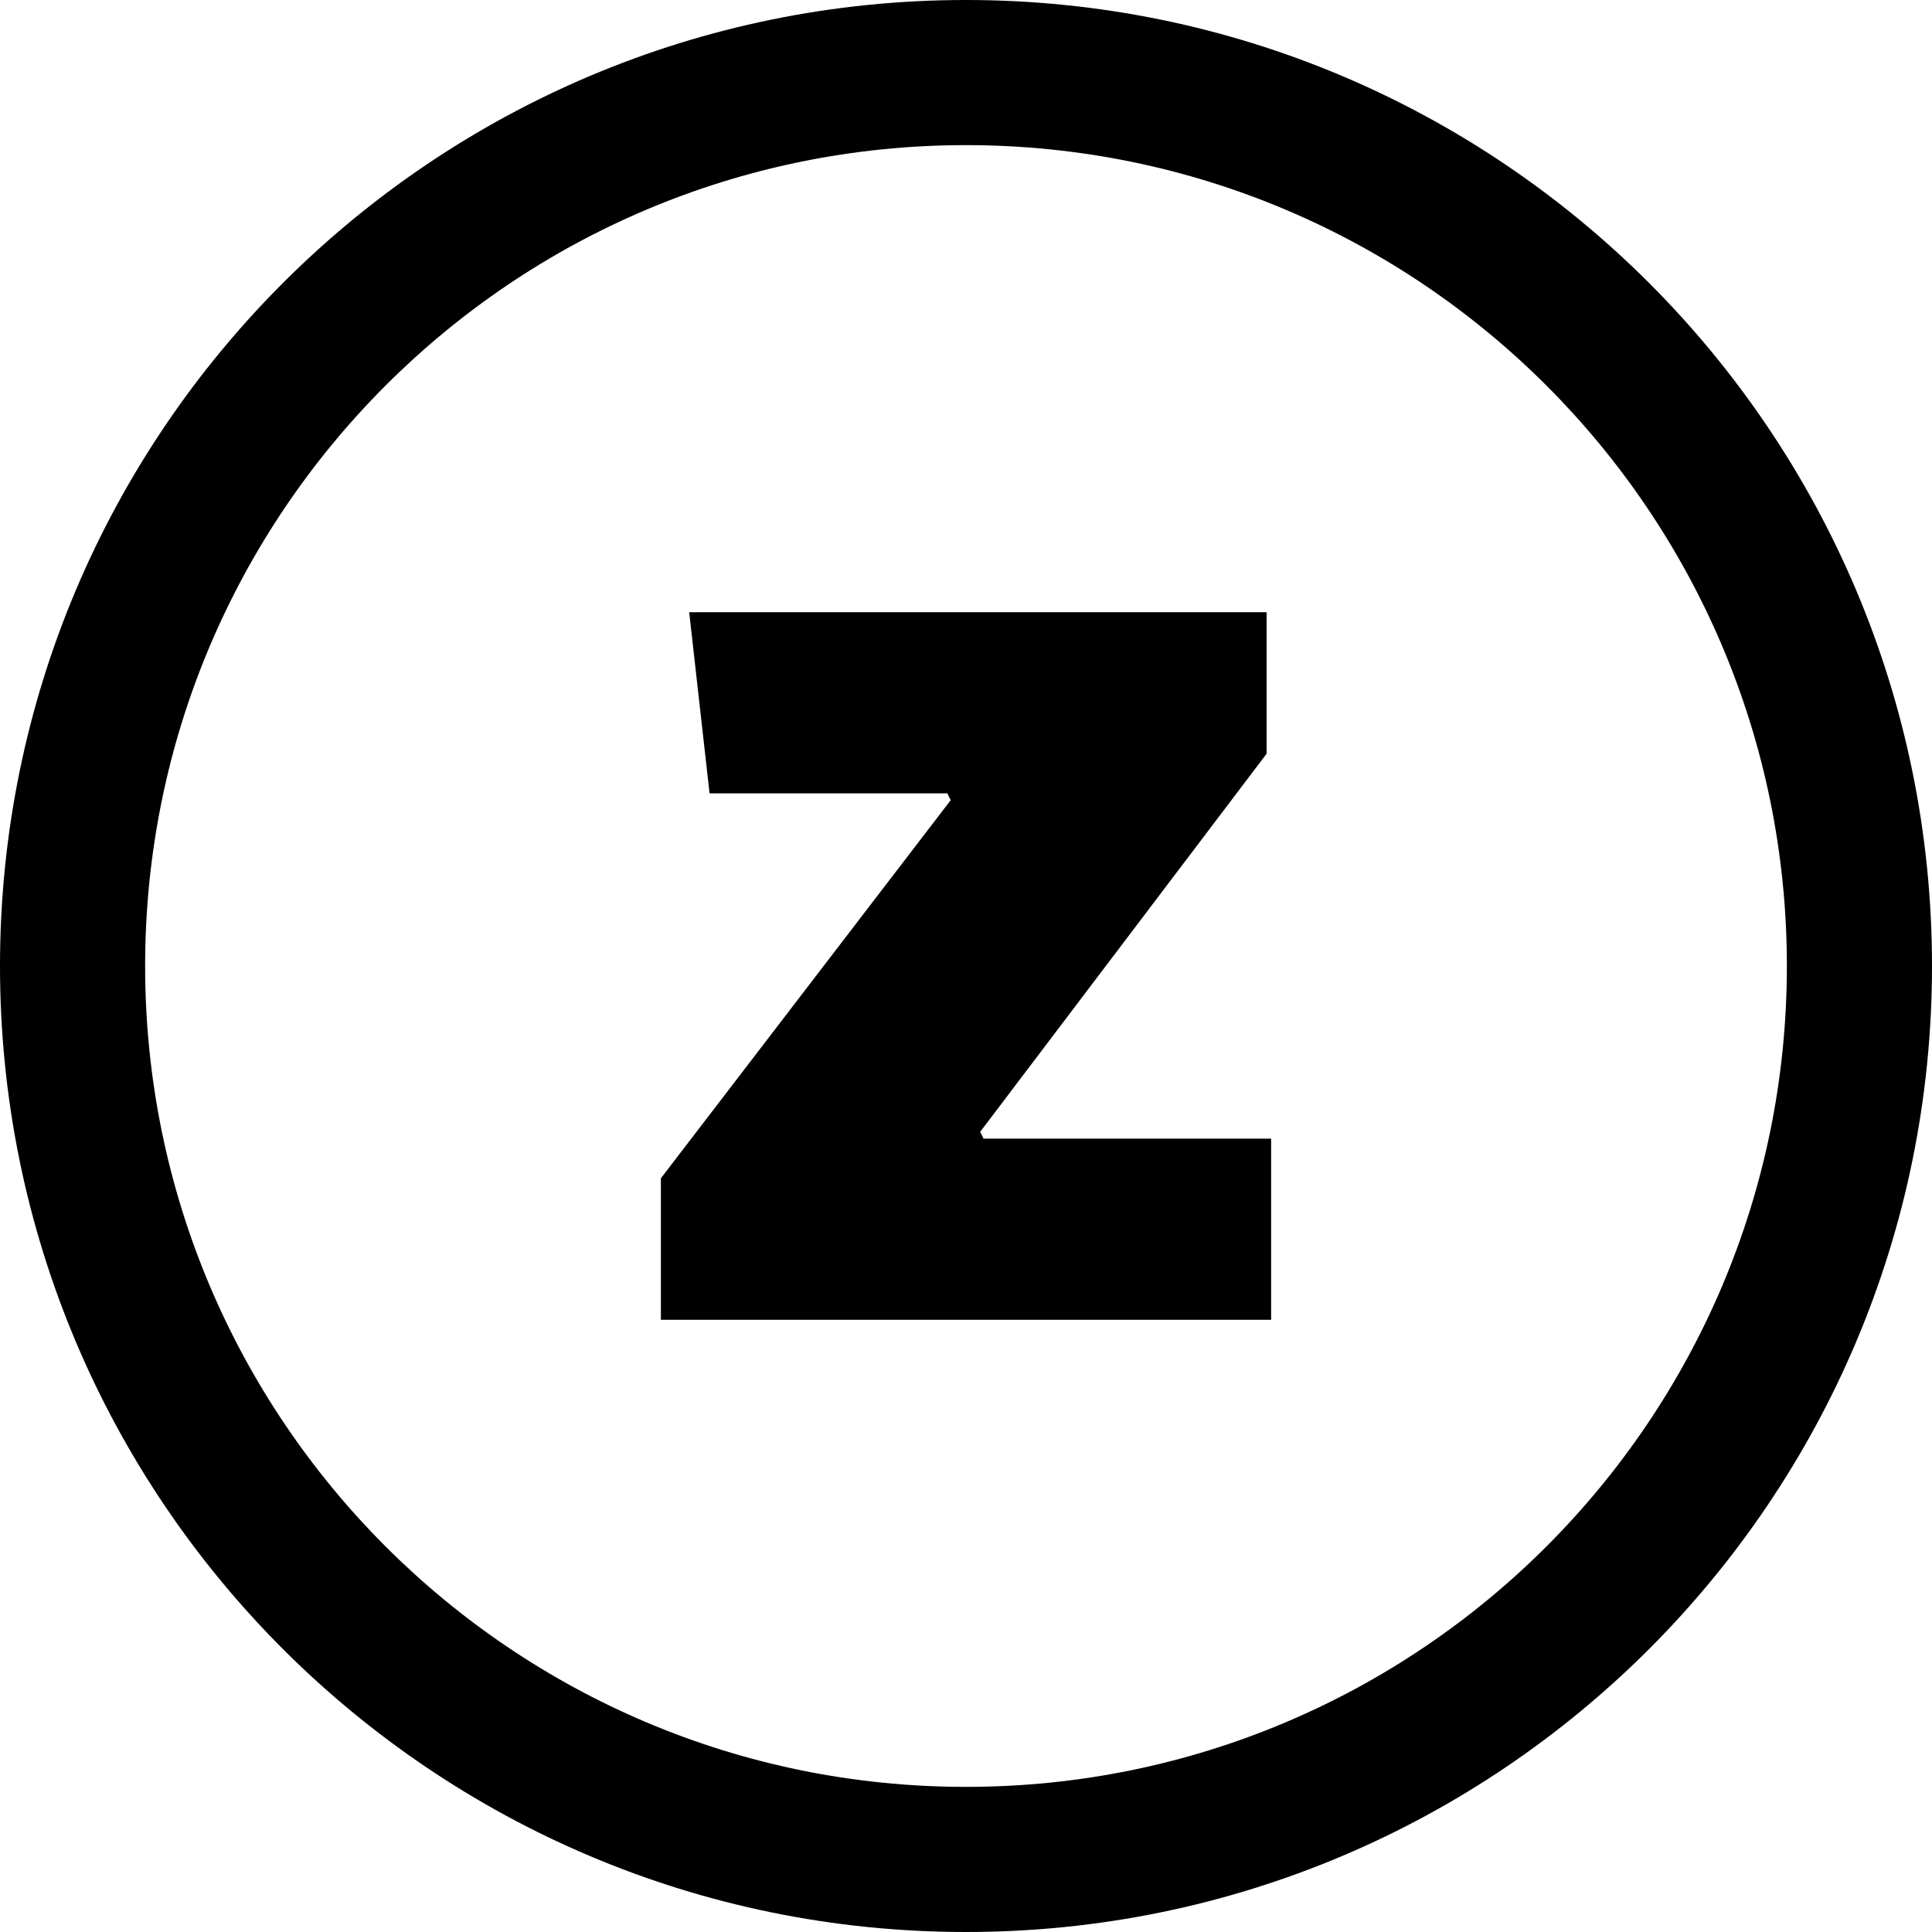
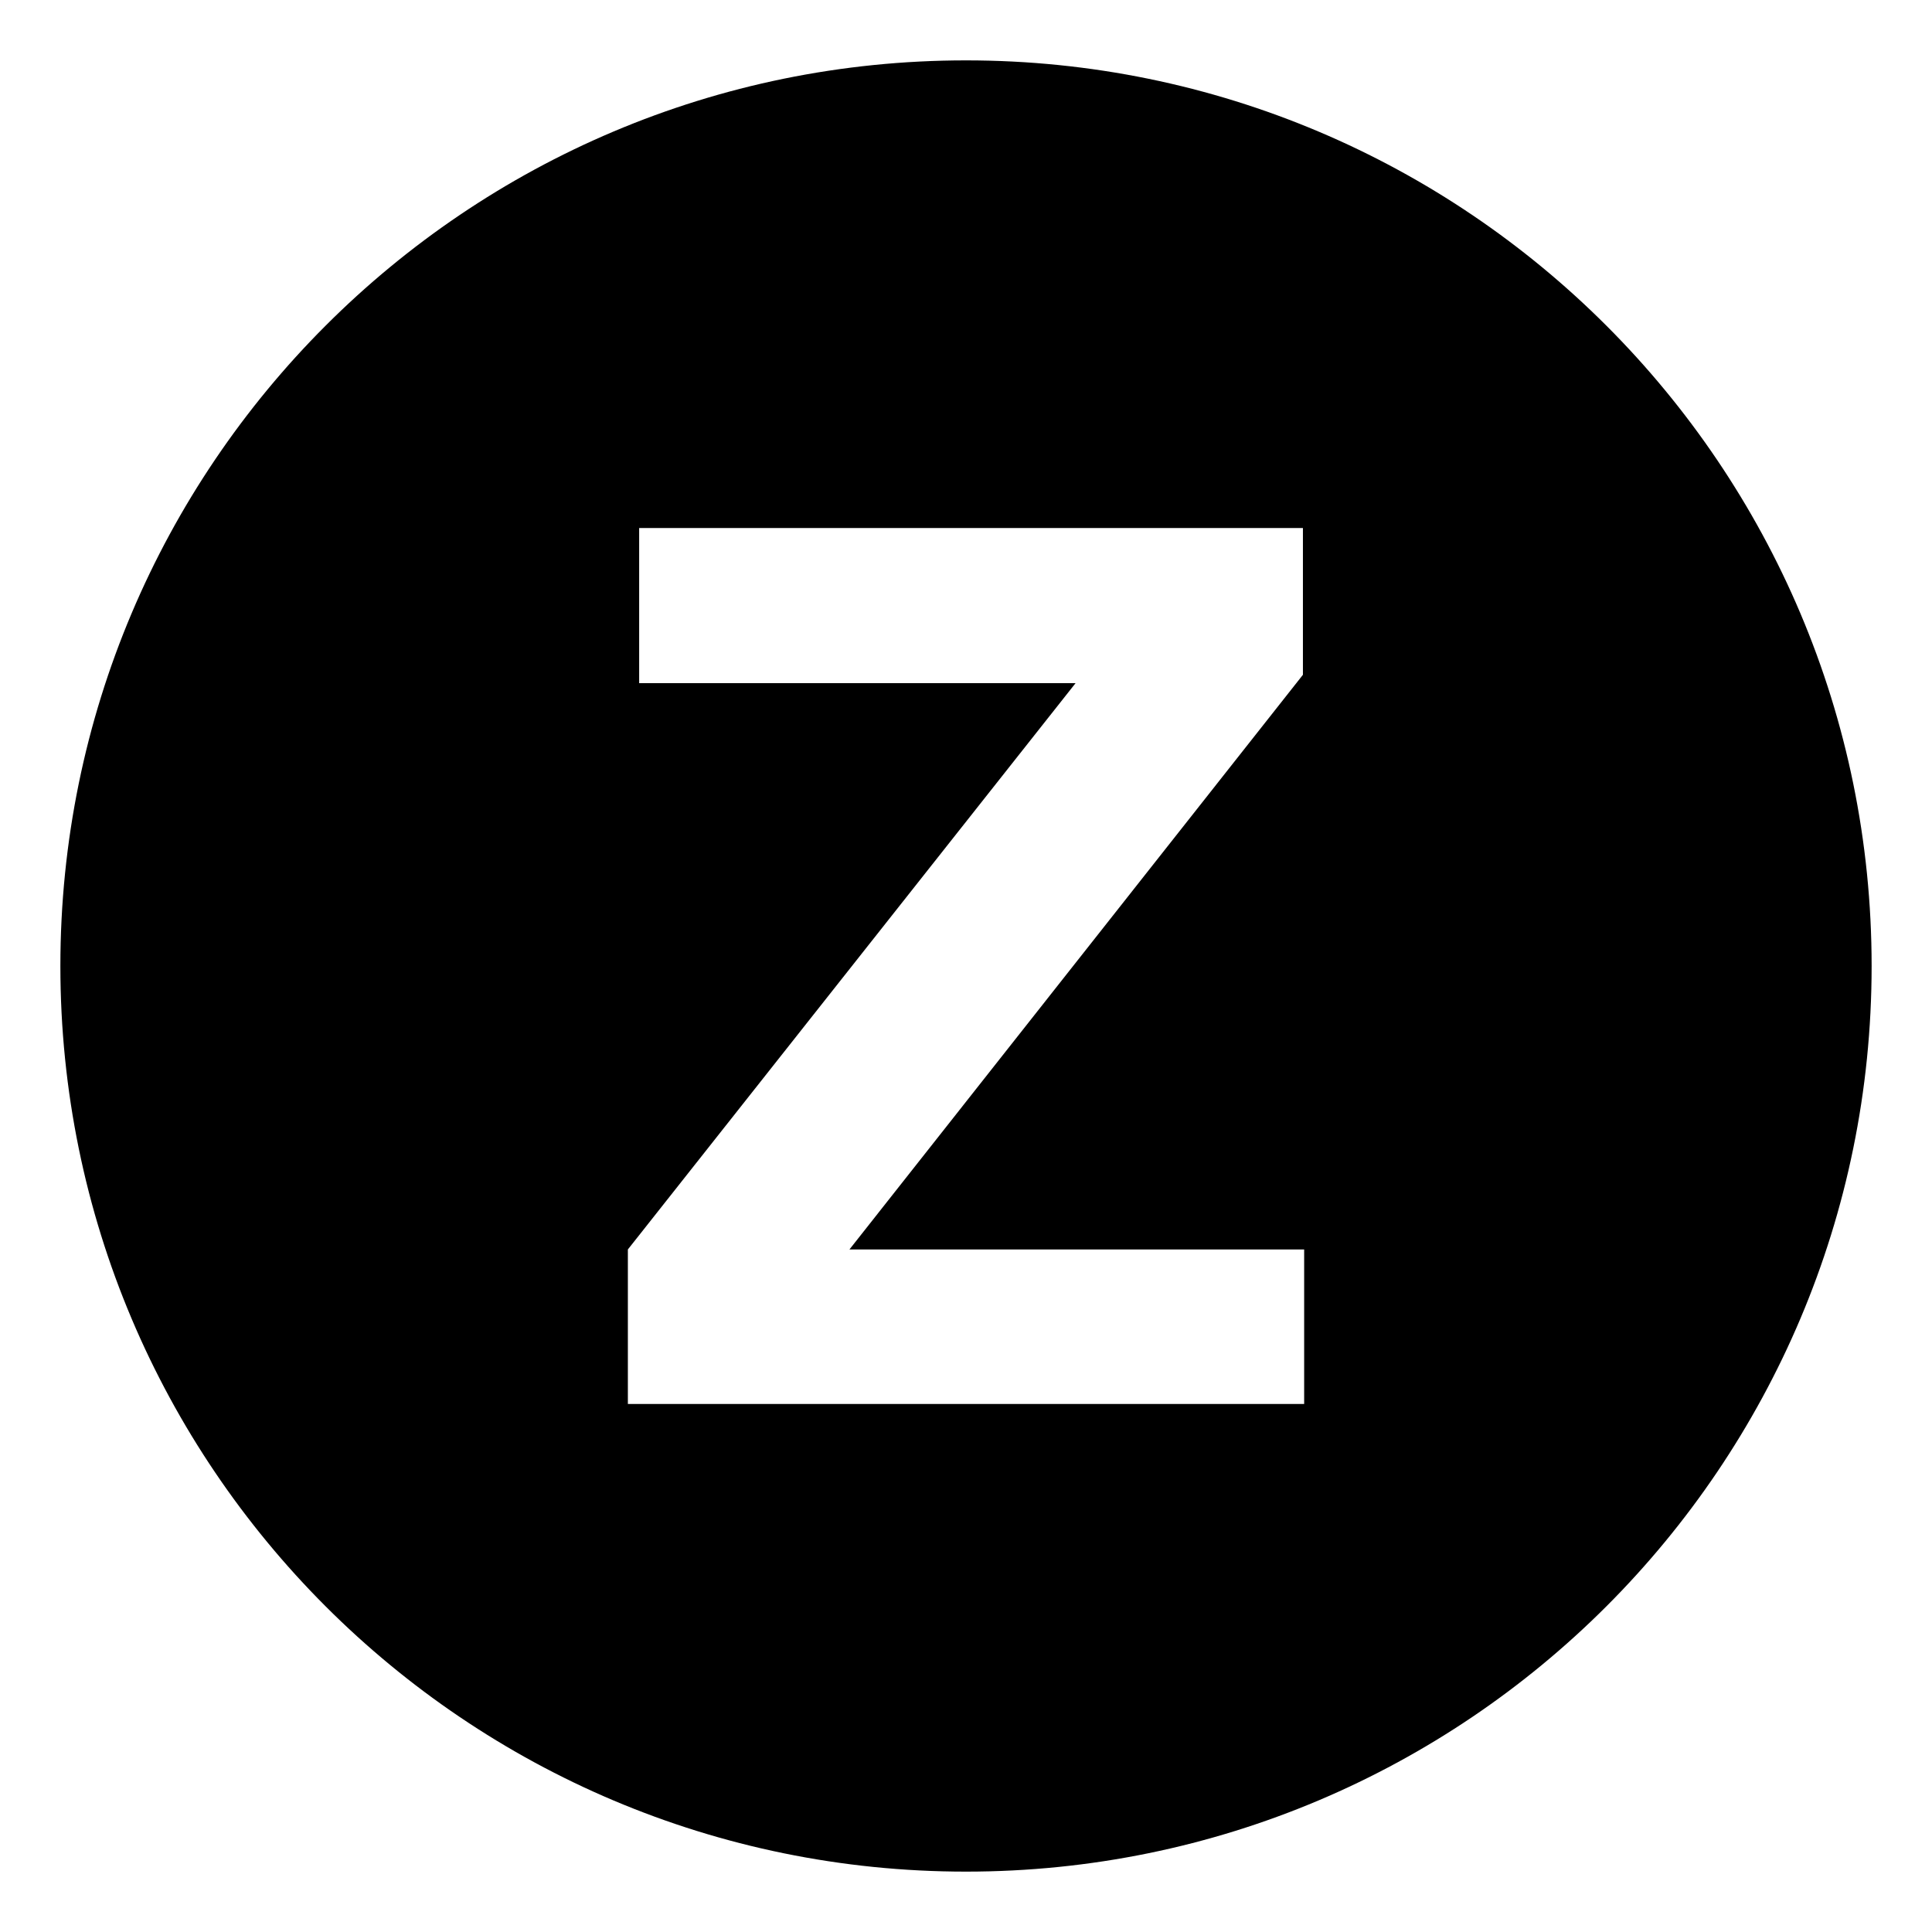
- <svg xmlns="http://www.w3.org/2000/svg" shape-rendering="geometricPrecision" text-rendering="geometricPrecision" image-rendering="optimizeQuality" fill-rule="evenodd" clip-rule="evenodd" viewBox="0 0 512 512">
-   <path style="fill:#000000;" d="M256.002 0c70.69 0 134.691 28.658 181.017 74.985C483.343 121.308 512 185.312 512 256.002s-28.657 134.688-74.981 181.017C390.69 483.343 326.692 512 256.002 512s-134.694-28.657-181.017-74.981C28.658 390.693 0 326.692 0 256.002s28.658-134.694 74.985-181.02C121.308 28.658 185.312 0 256.002 0zm80.859 349.763H175.143v-37.505l76.807-100.213-.901-1.799h-63.007l-5.4-48.006h153.02v37.503l-75.909 100.213.898 1.802h76.21v48.005zm72.966-247.586c-39.365-39.365-93.753-63.716-153.825-63.716-60.073 0-114.464 24.351-153.825 63.713-39.365 39.364-63.716 93.755-63.716 153.828 0 60.072 24.351 114.46 63.716 153.825 39.361 39.362 93.752 63.713 153.825 63.713 60.072 0 114.46-24.351 153.825-63.713 39.362-39.365 63.713-93.753 63.713-153.825 0-60.073-24.351-114.464-63.713-153.825z" />
+ <svg xmlns="http://www.w3.org/2000/svg" width="800px" height="800px" viewBox="0 0 64 64" aria-hidden="true" role="img" class="iconify iconify--emojione-monotone" preserveAspectRatio="xMidYMid meet">
+   <path d="M32 2C15.432 2 2 15.432 2 32s13.432 30 30 30s30-13.432 30-30S48.568 2 32 2zm11.201 44.508H20.799V41.39L35.63 22.63H21.173v-5.138h21.988v4.861L28.139 41.39h15.063v5.118z" fill="#000000" />
</svg>
